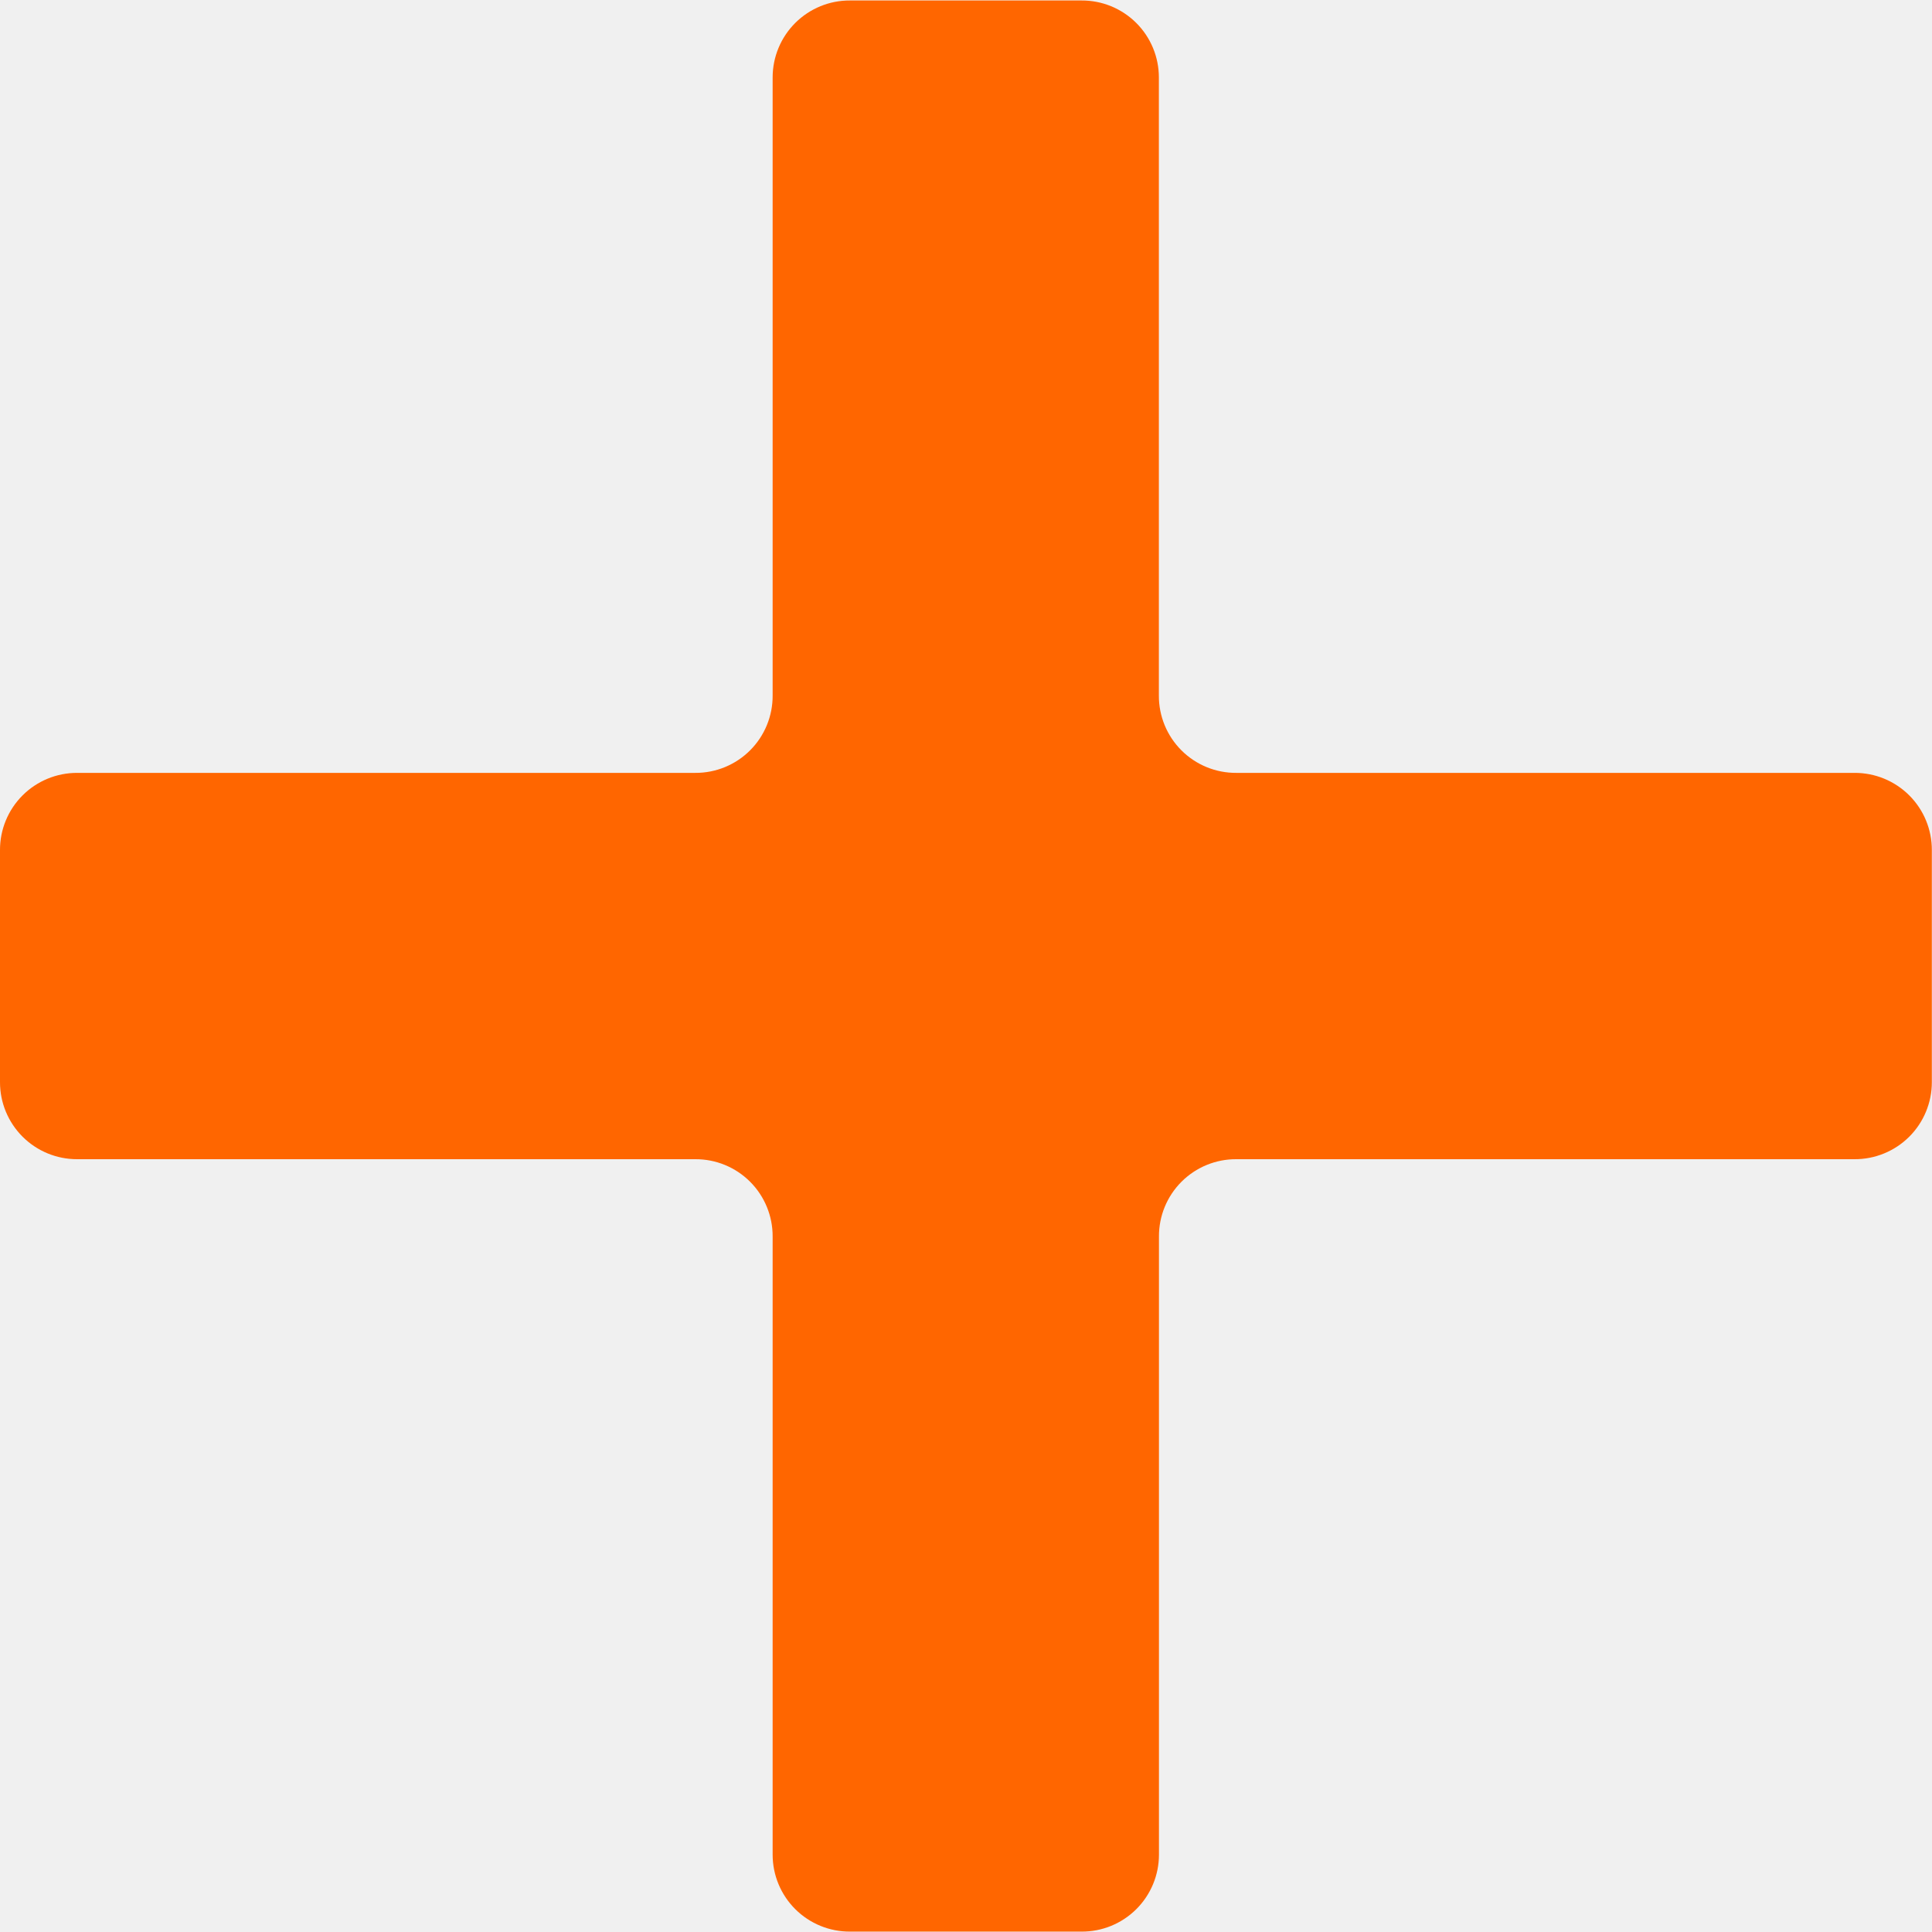
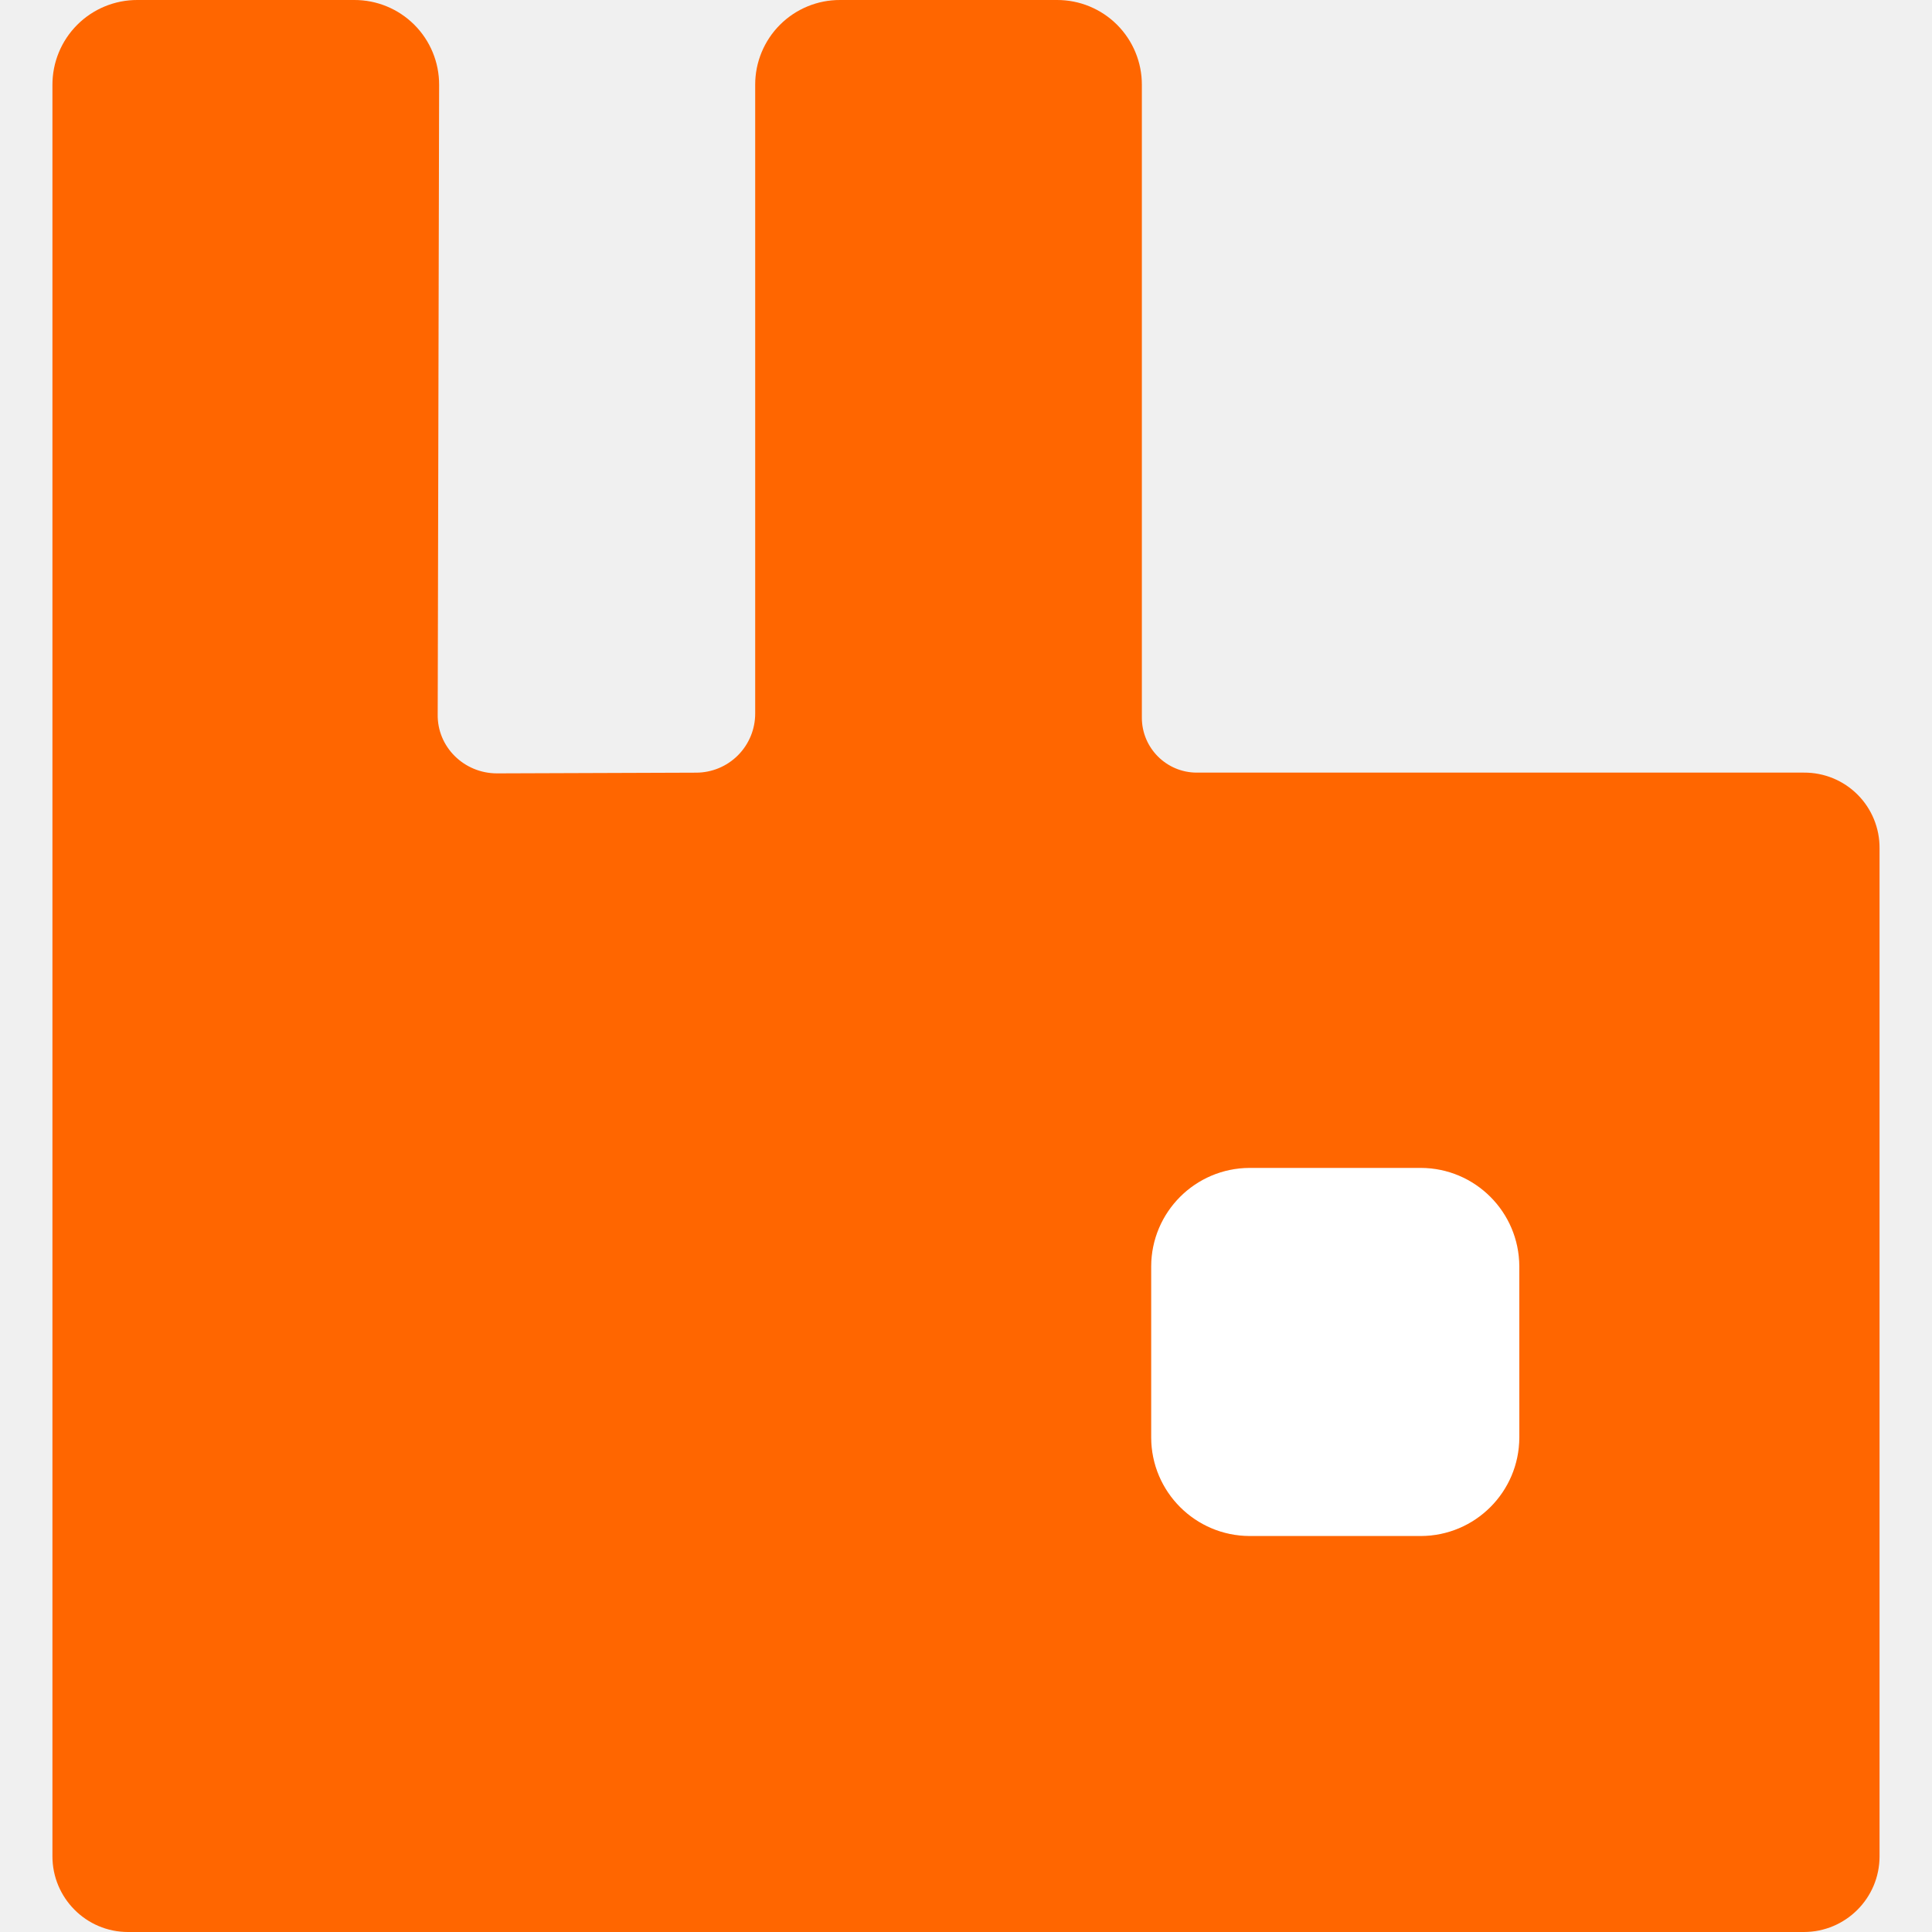
- <svg xmlns="http://www.w3.org/2000/svg" fill="#FF6600" role="img" viewBox="0 0 24 24">
-   <path d="M23.035 9.601h-7.677a.956.956 0 01-.962-.962V.962a.956.956 0 00-.962-.956H10.56a.956.956 0 00-.962.956v7.677a.956.956 0 01-.962.962H.959A.956.956 0 000 10.56v2.883a.956.956 0 00.959.957h7.677a.956.956 0 01.962.962v7.677a.956.956 0 00.962.956h2.875a.956.956 0 00.962-.956v-7.677a.956.956 0 01.962-.962h7.677a.956.956 0 00.962-.957V10.56a.956.956 0 00-.962-.959z" />
+ <svg xmlns="http://www.w3.org/2000/svg" viewBox="0 0 128 128">
+   <rect x="76.268" y="77.376" width="24.391" height="24.39" rx="6.524" fill="#FFFFFF" />
+   <path fill="#ff6600" d="M119.517 51.188H79.291a3.641 3.641 0 0 1-3.64-3.642V5.62A5.605 5.605 0 0 0 70.028 0H55.66a5.606 5.606 0 0 0-5.627 5.62v41.646a3.913 3.913 0 0 1-3.92 3.925l-13.188.047c-2.176 0-3.972-1.75-3.926-3.926l.094-41.687A5.606 5.606 0 0 0 23.467 0H9.1a5.61 5.61 0 0 0-5.626 5.625V122.99c0 2.737 2.22 5.01 5.01 5.01h111.033a5.014 5.014 0 0 0 5.008-5.011V56.195a4.975 4.975 0 0 0-5.008-5.007zM100.66 95.242a6.545 6.545 0 0 1-6.525 6.524H82.791a6.545 6.545 0 0 1-6.523-6.524V83.9a6.545 6.545 0 0 1 6.523-6.524h11.343a6.545 6.545 0 0 1 6.525 6.523zm0 0" />
</svg>
